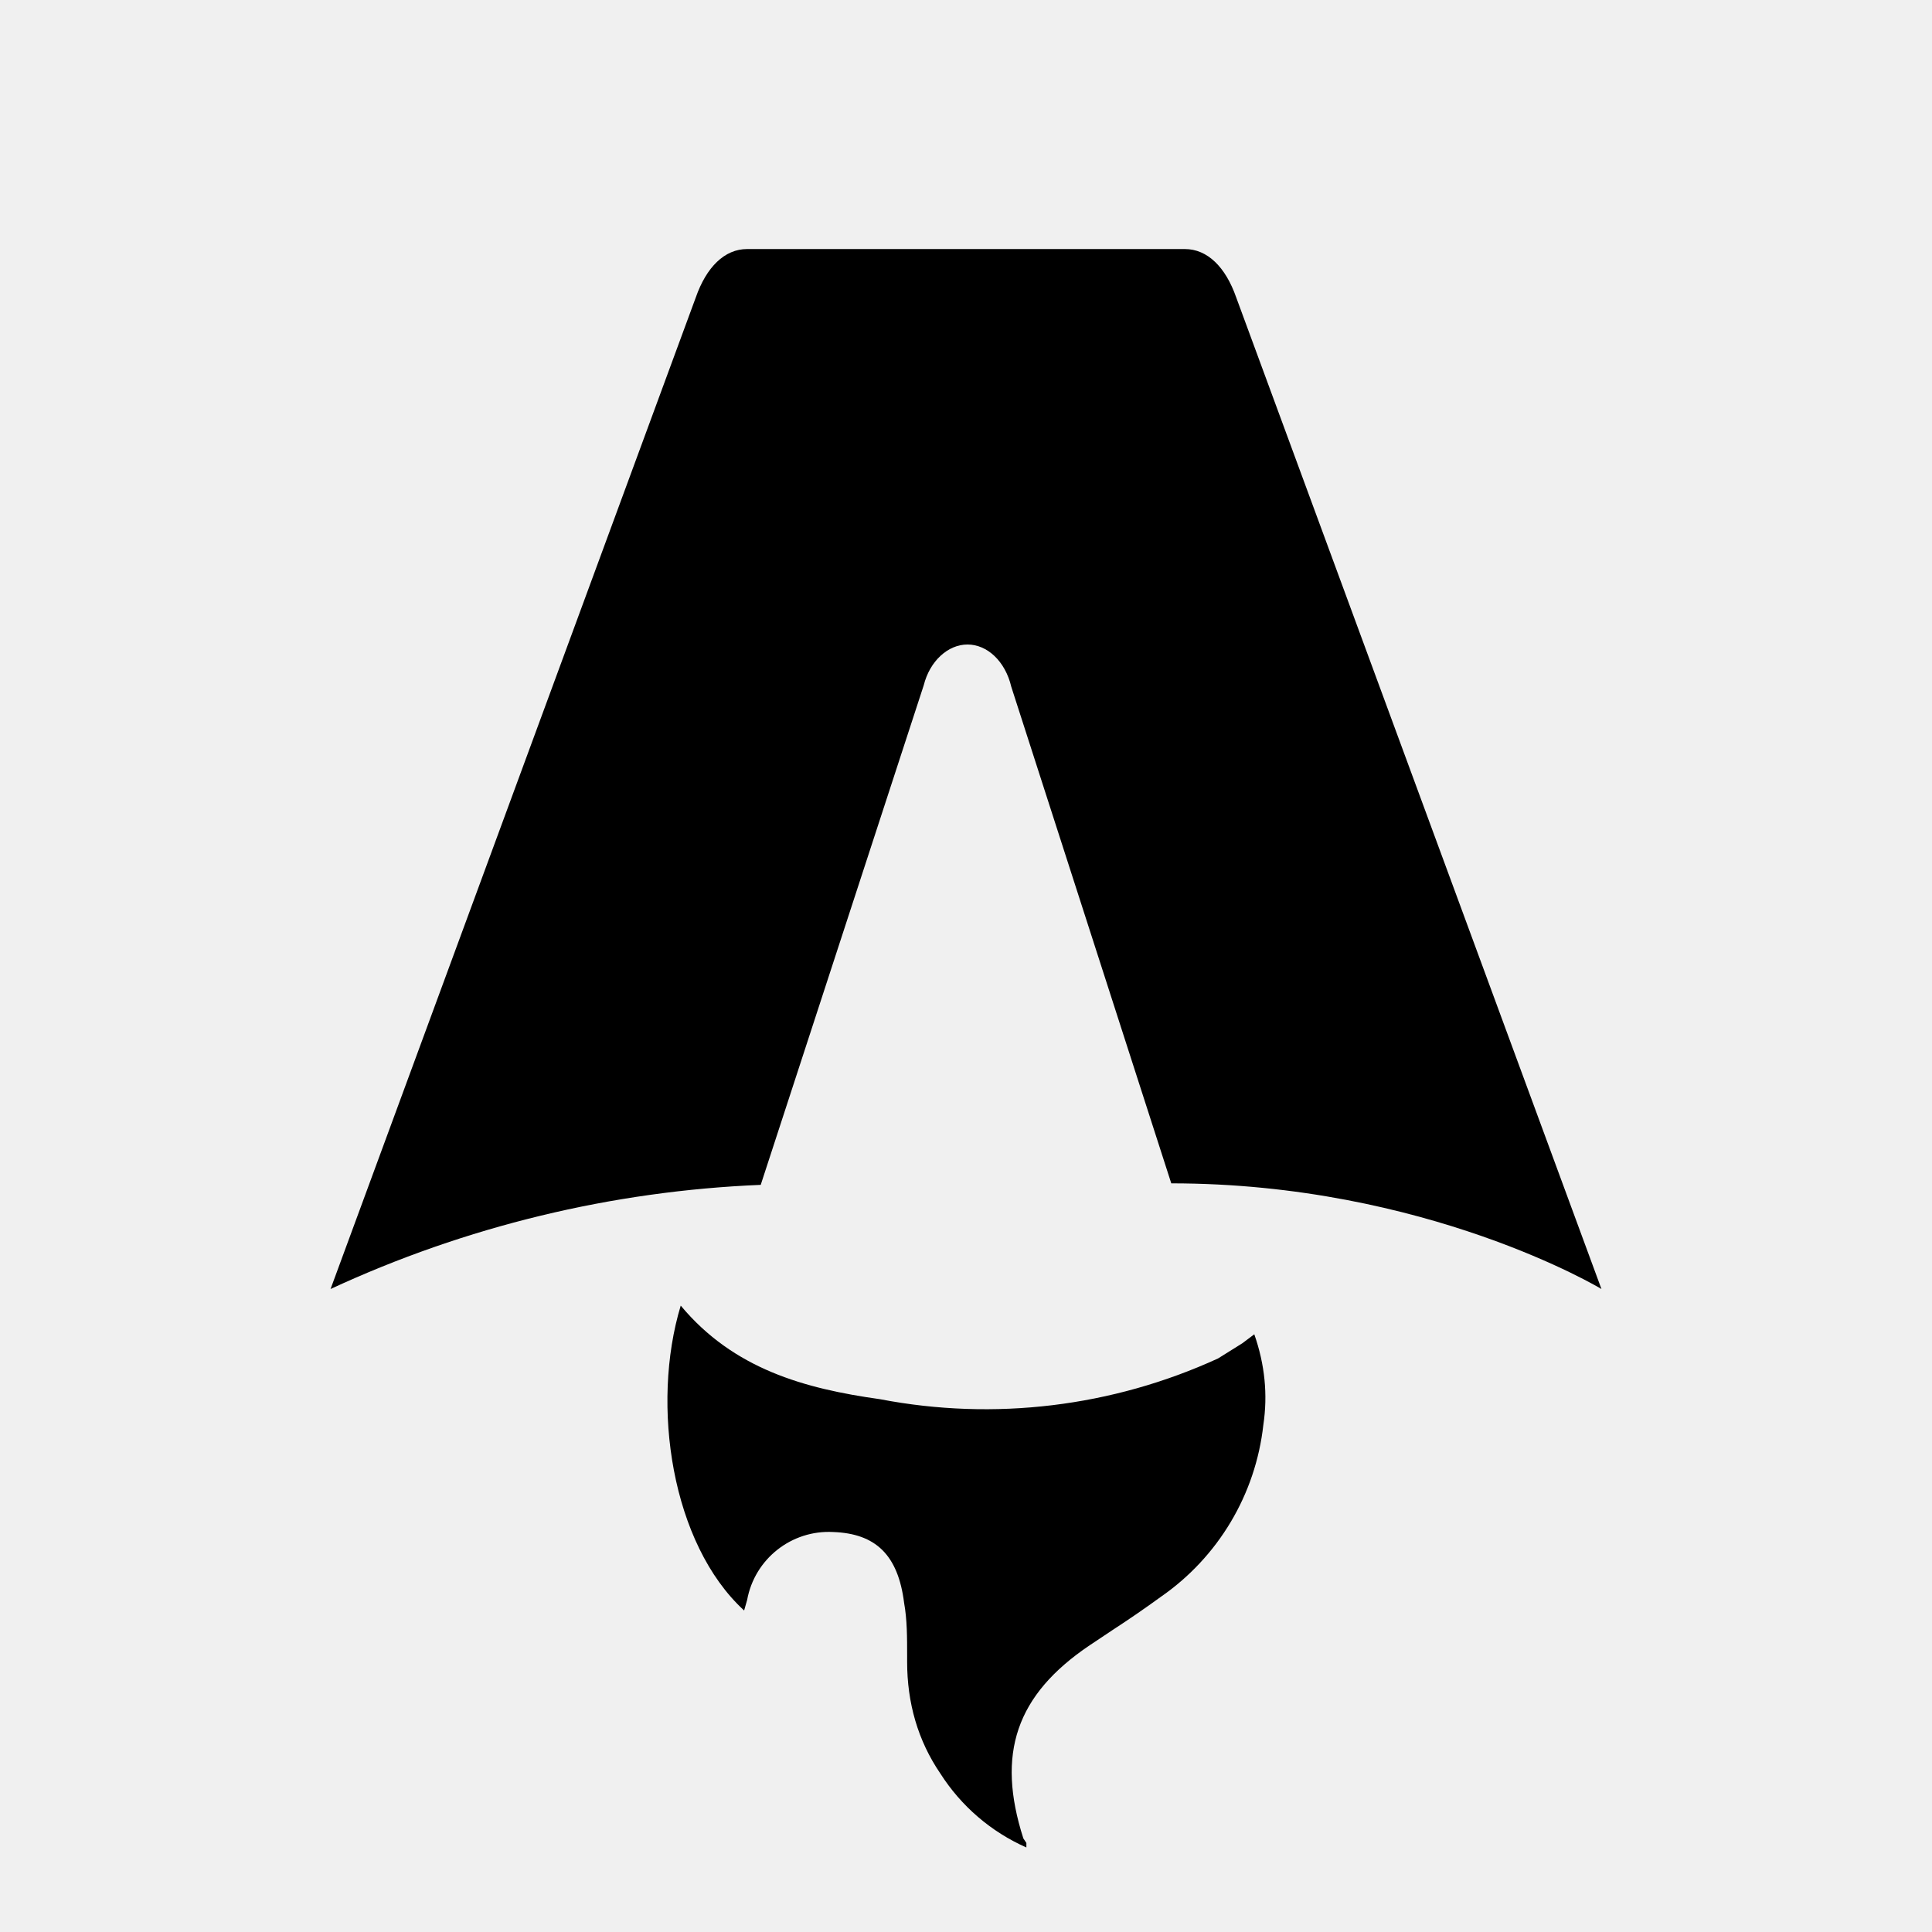
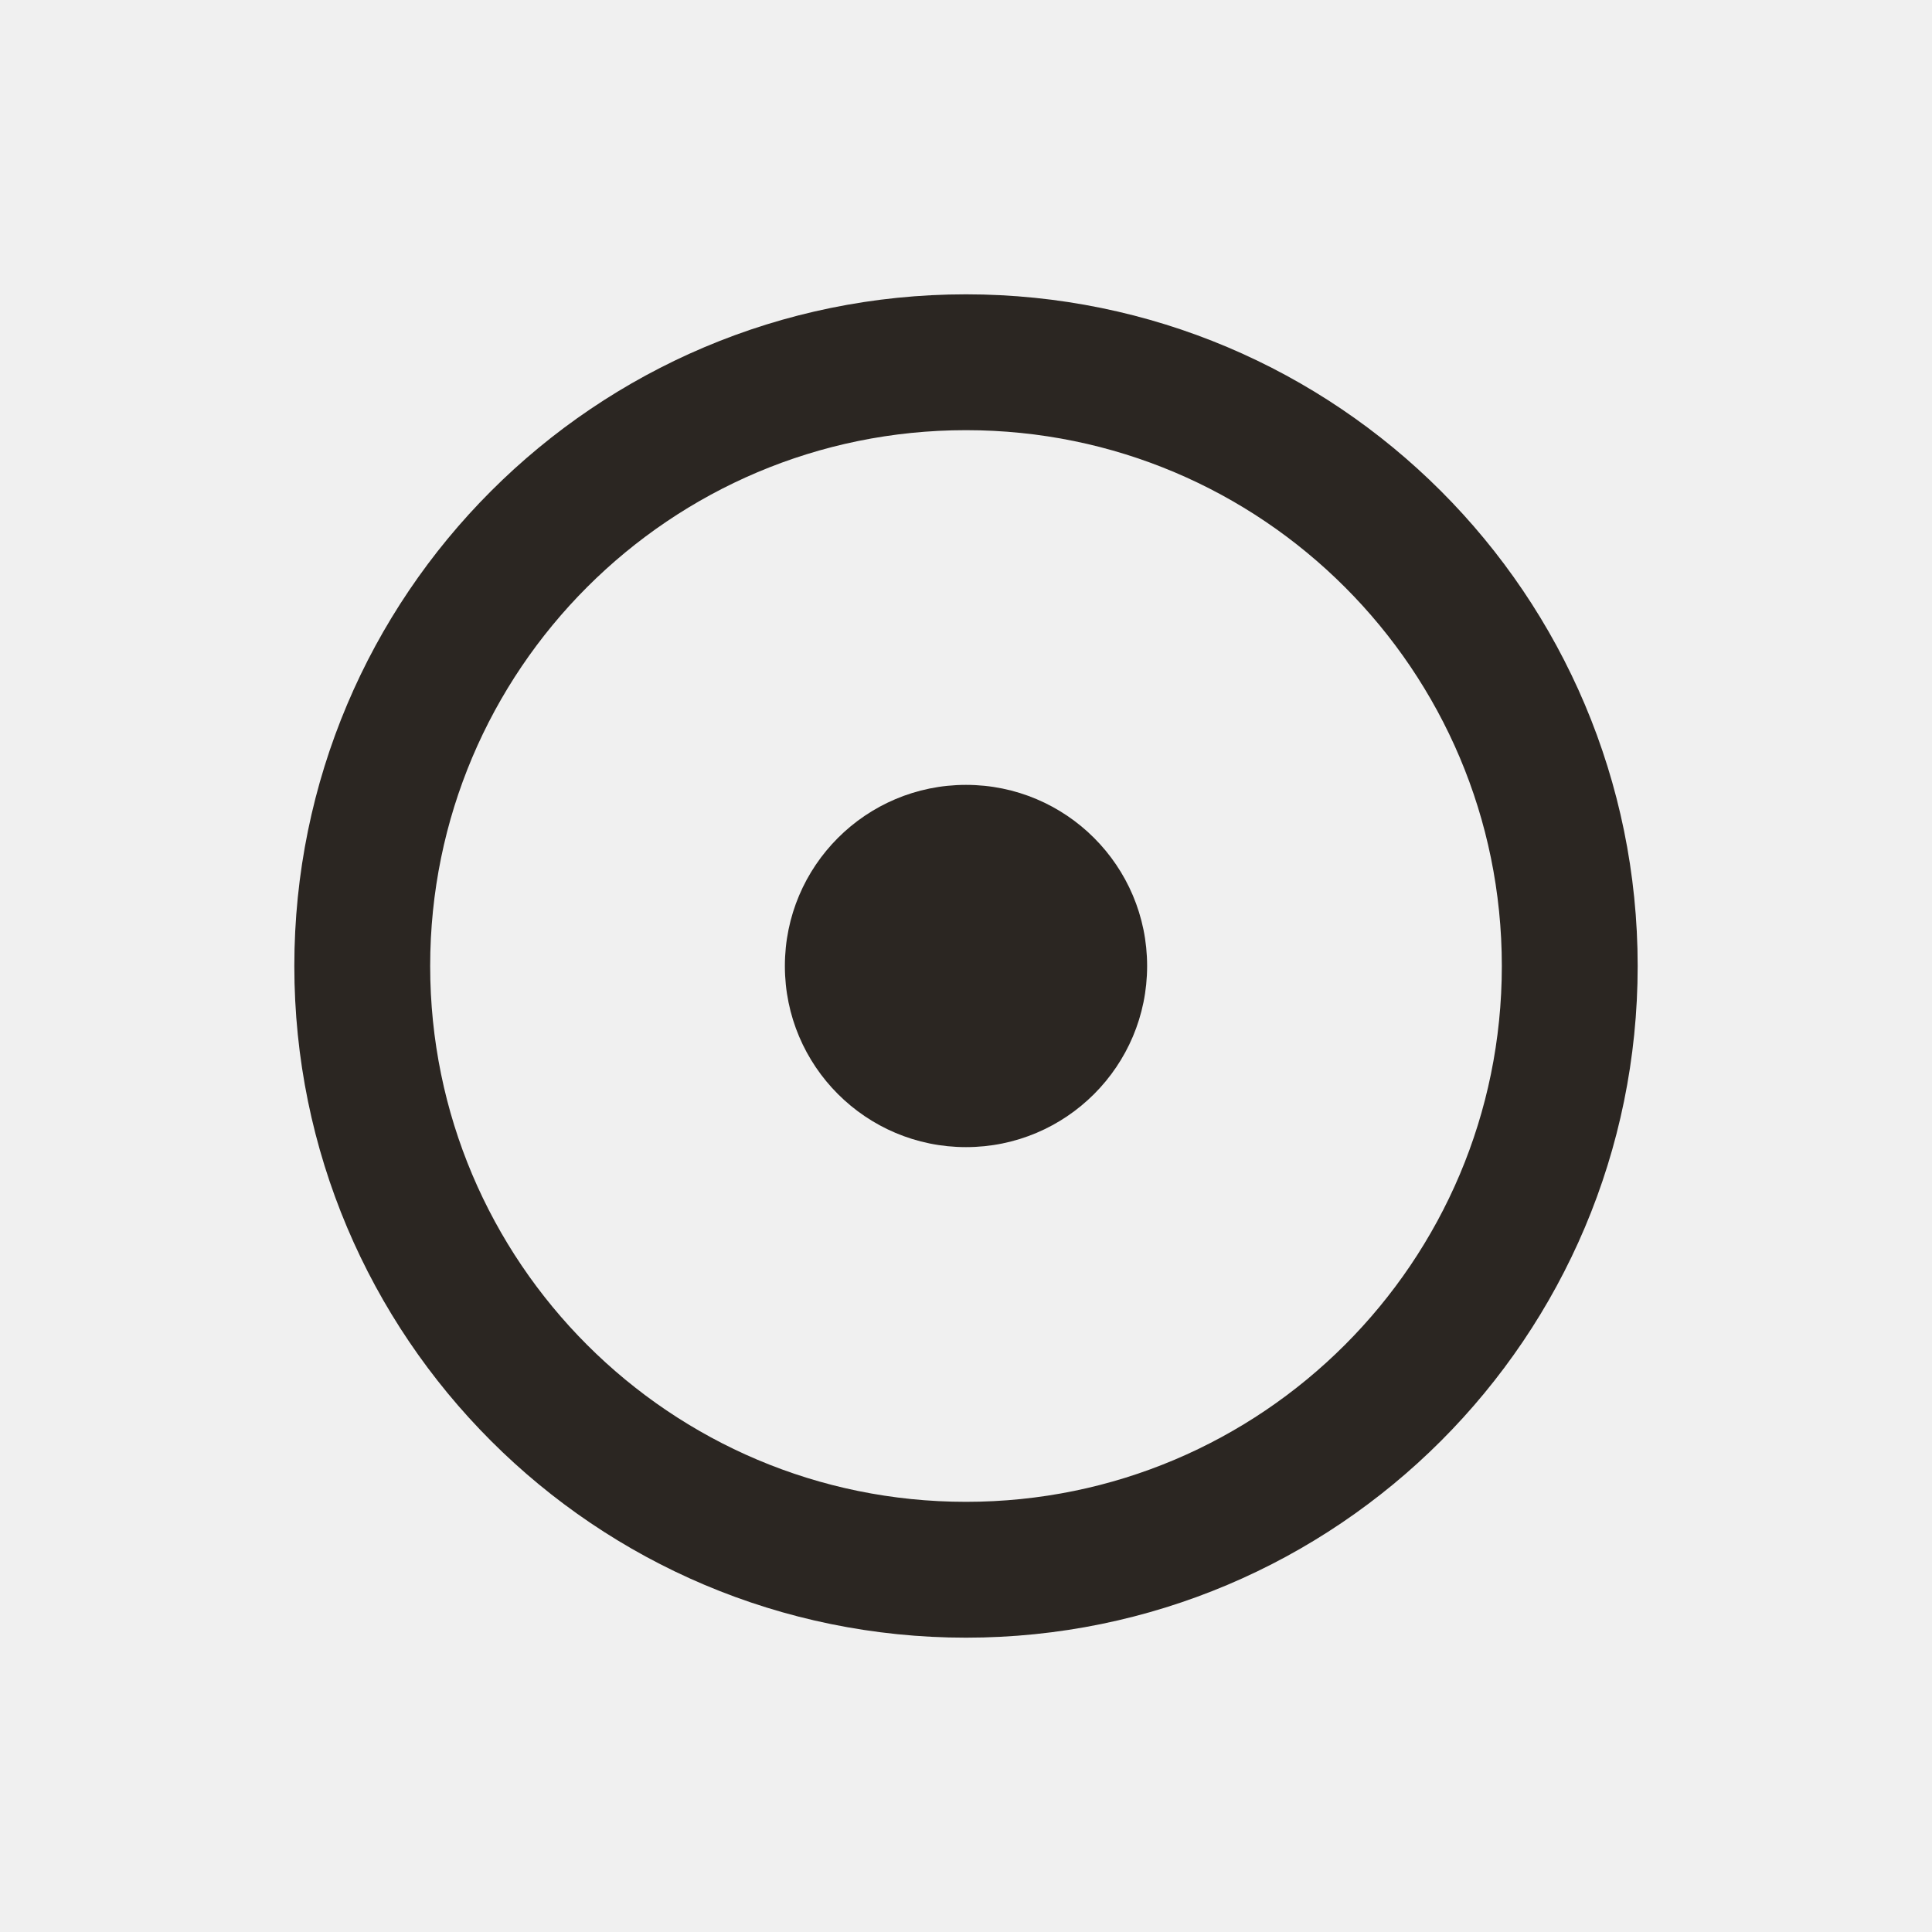
- <svg xmlns="http://www.w3.org/2000/svg" fill="none" viewBox="0 0 128 128">
-   <path d="M50.4 78.5a75.1 75.1 0 0 0-28.5 6.9l24.2-65.7c.7-2 1.9-3.2 3.4-3.2h29c1.5 0 2.7 1.2 3.4 3.2l24.2 65.7s-11.6-7-28.5-7L67 45.5c-.4-1.7-1.6-2.8-2.9-2.8-1.3 0-2.5 1.1-2.9 2.7L50.4 78.5Zm-1.1 28.2Zm-4.2-20.2c-2 6.6-.6 15.8 4.2 20.2a17.5 17.5 0 0 1 .2-.7 5.5 5.5 0 0 1 5.7-4.5c2.8.1 4.3 1.5 4.7 4.7.2 1.1.2 2.3.2 3.5v.4c0 2.7.7 5.2 2.2 7.4a13 13 0 0 0 5.7 4.9v-.3l-.2-.3c-1.8-5.6-.5-9.5 4.4-12.8l1.5-1a73 73 0 0 0 3.2-2.2 16 16 0 0 0 6.8-11.4c.3-2 .1-4-.6-6l-.8.6-1.6 1a37 37 0 0 1-22.4 2.7c-5-.7-9.7-2-13.2-6.2Z" />
+ <svg xmlns="http://www.w3.org/2000/svg" viewBox="0 0 128 128">
+   <circle class="ring" cx="64" cy="64" r="40" fill="none" stroke-width="9" />
+   <circle class="dot" cx="64" cy="64" r="12" />
  <style>
-         path { fill: #000; }
-         @media (prefers-color-scheme: dark) {
-             path { fill: #FFF; }
-         }
-     </style>
+ 		.ring { stroke: #2b2622; }
+ 		.dot { fill: #2b2622; }
+ 		@media (prefers-color-scheme: dark) {
+ 			.ring { stroke: #f5f0e8; }
+ 			.dot { fill: #f5f0e8; }
+ 		}
+ 	</style>
</svg>
